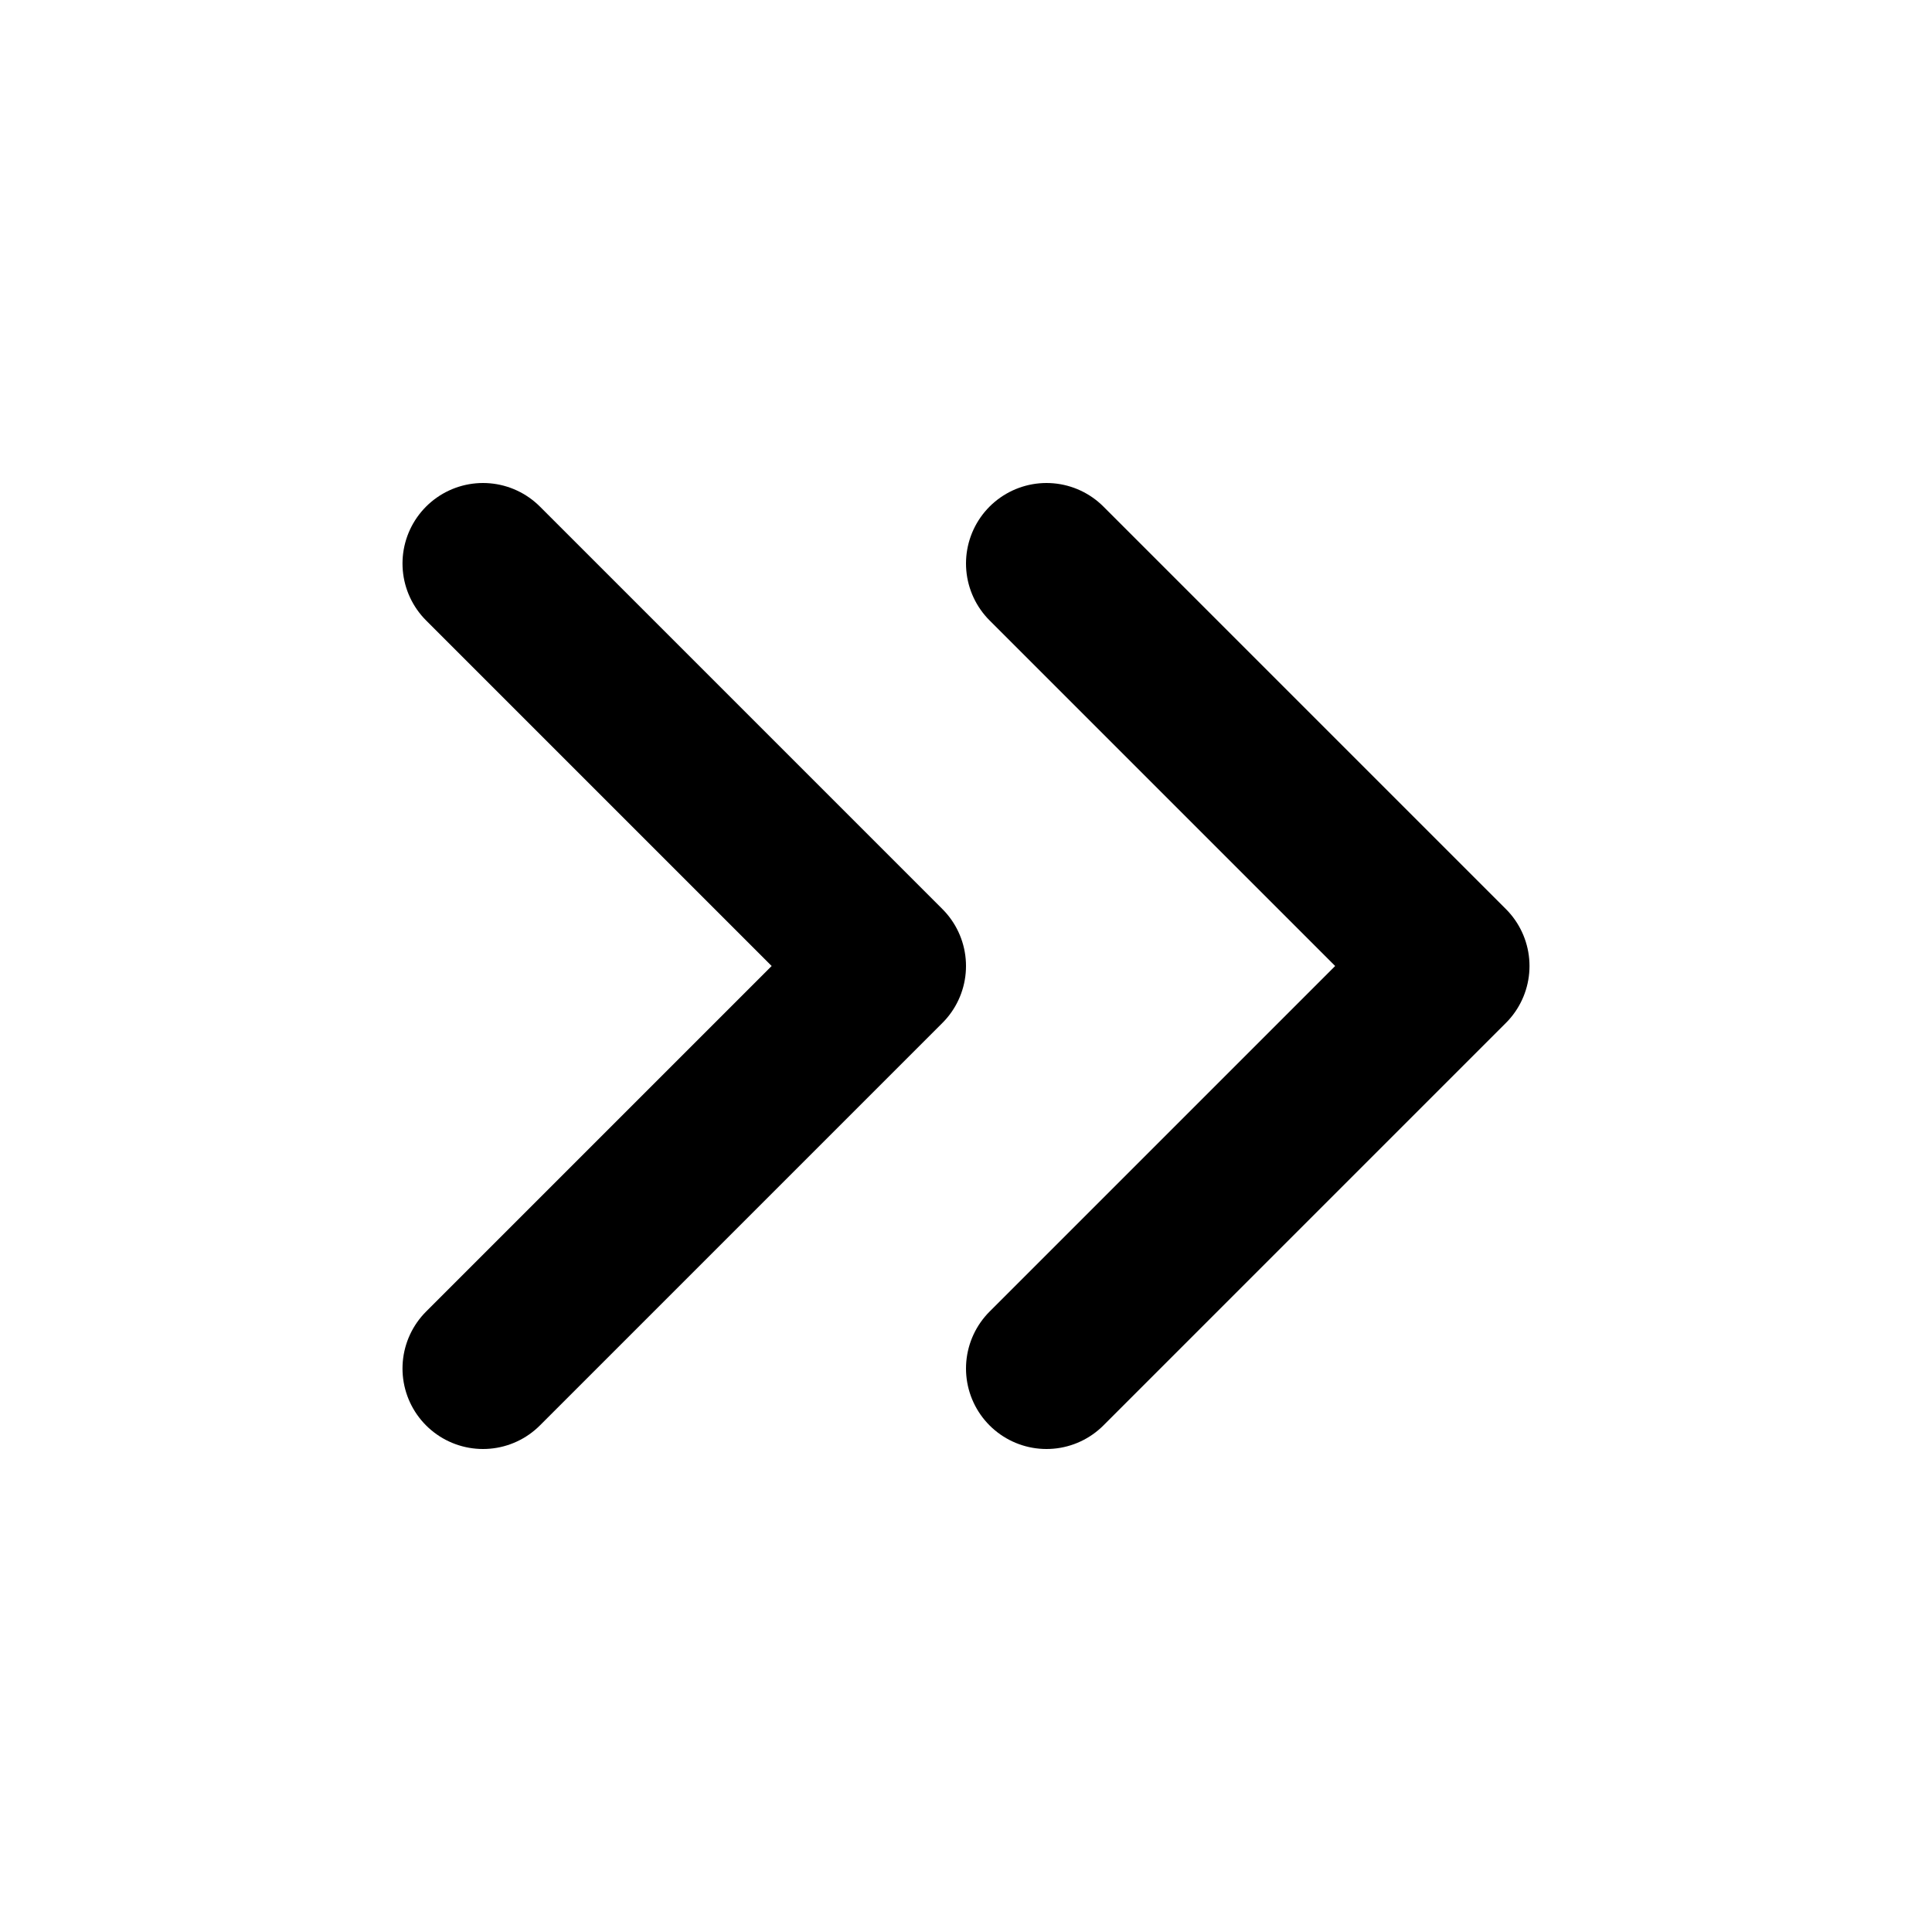
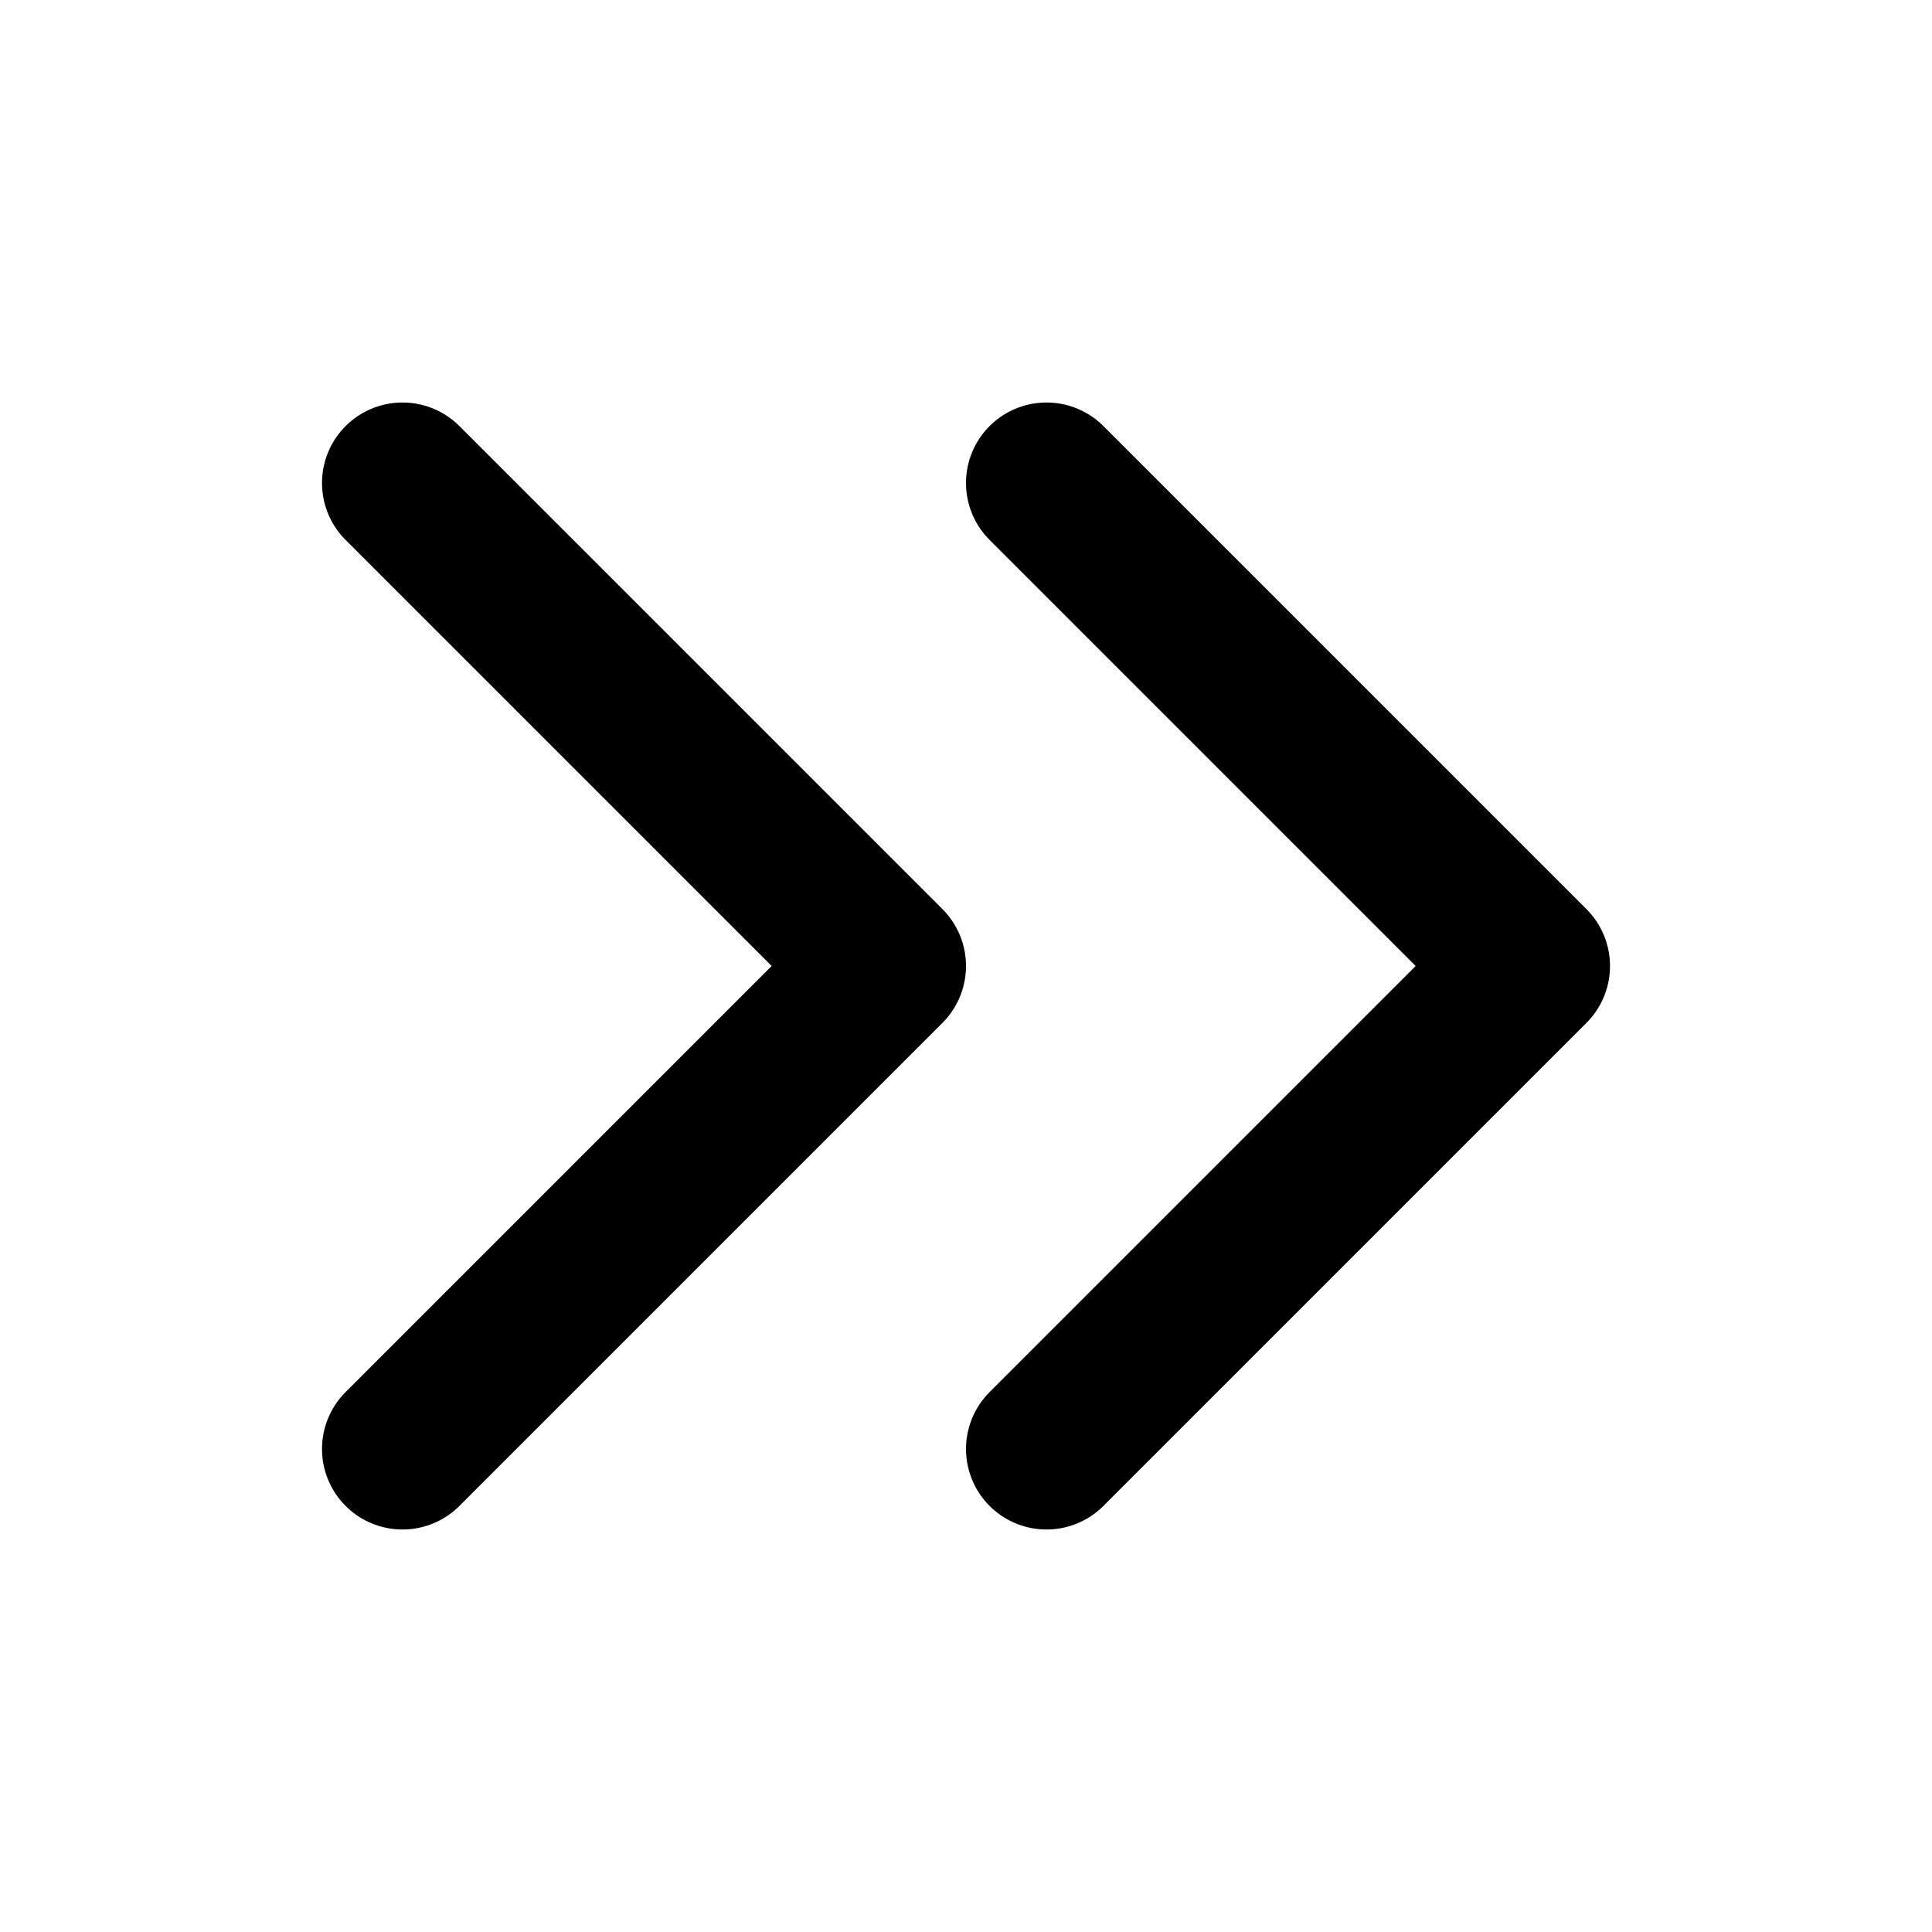
<svg xmlns="http://www.w3.org/2000/svg" width="24" height="24" viewBox="0 0 24 24" fill="none" stroke="currentColor" stroke-width="2" stroke-linecap="round" stroke-linejoin="round">
-   <path d="m6 17 5-5-5-5" />
-   <path d="m13 17 5-5-5-5" />
+   <path d="m5 6 6 6-6 6" />
+   <path d="m13 6 6 6-6 6" />
</svg>
